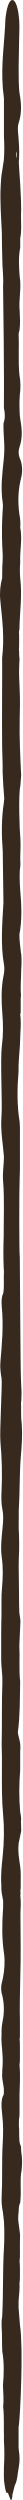
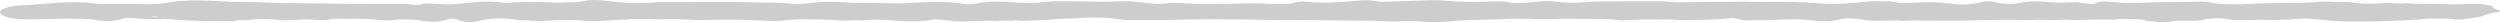
- <svg xmlns="http://www.w3.org/2000/svg" id="Layer_1" data-name="Layer 1" viewBox="223.75 0 16.05 1812.92">
+ <svg xmlns="http://www.w3.org/2000/svg" id="Layer_1" data-name="Layer 1" viewBox="0 0 1812.92 16.05">
  <defs>
    <style>
      .cls-1 {
-         fill: #37291E;
+         fill: #cdcdcd;
      }
    </style>
  </defs>
-   <g id="Objects">
+   <g id="Objects" transform="matrix(0,1,1,0,0,-223.75)">
    <path class="cls-1" d="M232.66,1809.47c.61-2.45,1.16-4.65,1.78-7.1,1.08-1.84,1.84-4.94,2.29-9.33.23-1.45.46-2.9.7-4.35.65-3.84.69-7.68,0-11.53-.07-.75-.13-1.51-.2-2.26v-14.63c.02-.15.23-1.78.25-1.93.85-6.55,3.37-55.33.76-72.17-.34-4.29-.66-8.27-1-12.56v-4.79c.21-4.64,1.03-8.85.61-13.93l.14.24c.37-3.44.13-7.07.2-10.61,0-1.17-.03-2.3-.11-3.42-.05-.25-.11-.5-.16-.75.6-4.66.1-9.75.28-14.58.01-2.59.28-5.27-.19-7.67-.43-4.48-1.63-8.31-.73-13.93.02-3.28.39-5.63,1.15-6.91.04-.7.08-1.39.13-2.06.73-6.73-.55-14.74.82-21.06.54-4.72.56-9.3-.22-13.67-.16-1.79.01-4.28-.65-5-1.37-3.27-.51-9.32-1.06-13.62.01-1.5.03-3.13.04-4.63.31-1.59.46-3.33.43-5.24-.01-4.21-.02-8.37-.03-12.57.25-7.52.67-15.06.01-22.46.07-.42.14-.84.21-1.25.1-1.67.08-3.38.08-5.08-.03-3.5.06-7.02-.07-10.52-.06-.29-.11-.58-.16-.87.26-1.11.22-2.61.23-4.05v-9.93c-.3-5.23.15-28.28.27-31.8.5-15.25.19-30.52.1-45.79.23-4.39.45-8.77-.06-13.01h0c.14-1.02.17-2.08.07-3.2-.03-.17-.06-.31-.09-.48.17-.46.28-1.08.27-2,.02-3.13-.02-6.27.03-9.4.05-8.19-2.45-13.65-1.51-22.8.63-3.04,1.25-6.08,1.88-9.12-.06-2.29-.12-4.58-.19-6.87.41-3.14-.34-4.7-.58-6.96-.87-9.99-.85-19.98,0-29.97,0-4.6,0-9.2.01-13.8.65-7.05-1.13-9.25-1.71-13.84,1.63-11.49,1.44-24.34,1.69-36.86-.99-8.44-.12-17.55-.6-26.18.21-4.54.48-10.51.69-15.05.43-3.09-.42-6.04-.68-8.58-.28-2.7-.26-27.29-.47-34.08.02-1.48.06-3.79.09-5.27.38-7.29.32-14.59-.09-21.88.02-4.41.04-8.6.06-13.01.82-12.94.42-26.58,1.53-39.61.58-6.84,1.22-15.03.62-23.03-.77-5.12-.3-10.9-.54-16.31l.18.25c.26-3.9.29-7.81-.02-11.69-.06-1.51-.12-3.01-.17-4.52-.43-4.19-.72-84.12-.86-88.4-.53-4.06-.45-51.29-.12-56.62.43-9.08.08-18.26.2-27.38-.09-4.84.21-9.78-.21-14.54-1.91-11.69-1.84-24.03-.76-36.72-.18-8.24,1.02-15.35,1.17-23.33.04-1.34.09-2.67.13-4.01.3-4.69.5-9.35-.11-13.89.1-.33.19-.67.31-1,.18-4.35-.2-8.88.25-13.15-.6-6.17.19-12.14.16-18.23.3-3.95.31-7.9,0-11.85l-.12.25c-.42-4.61-1.23-8.68-1.18-13.92,1.95-10.24,1.6-21.14.56-32.24-.37-6.19-.73-12.38.16-18.39-.46-6.2.41-12.41-.01-18.6-.59-5.66-1.57-32.33,0-38.74.23-2.4.3-5.01.57-7.34-.7-13.64-1.36-27.3-1.08-41.37.26-6.97.3-13.93-.02-20.88-.06-1.5-.11-3-.17-4.5-.34-5.4-.31-10.8-.02-16.22.11-.66.12-1.36.05-2.09-.42-1.73-.04-4.56-.4-6.38.04-.36.06-.72.11-1.08.09-3.48.07-6.97.01-10.47-.05-.31-.08-.61-.13-.92.22-.43.27-1.49.38-2.32.2-12.19,2.11-23.94.58-36.57-.36-3.88-.33-7.77-.01-11.67-.42-8.43,1.73-16.87,0-25.29.3-3.55,0-6.51-.56-9.22-1.47-10.55-.75-19.04,1.31-27.17,1.27-5.04.44-10.41-.78-13.18-1.32-2.98-1.46-5.96-.36-9.2,2.01-5.91,1.8-12.15.51-19.23-.68-3.73-.6-8.28-.69-12.6.07-1.56.19-3.87.26-5.44.7-4.88.62-9.75-.26-14.6-.99-9.75-.15-20.06-.56-29.99.2-.8.4-1.6.59-2.4.62-4.46.39-9.09.16-13.71-.89-8.46,1.47-16.99-.03-25.44-.55-7.13-.9-14.19.41-20.71v-6.91c1.07-4.86.63-10.6.57-16.11.61-12.68-1.49-33.86-1.59-38.89.38-4.78.38-9.57,0-14.35,0-4.83-1.49-9.94-.05-14.39,2.05-6.34,2.12-12.81.65-20.95-.42-2.32-.49-5.68-.64-8.8-.02-3.1-.05-8.05-.07-11.15.26-9.15.2-18.35.52-27.59.05-1.61,0-3.44-.12-5.42-1.2-18.45-7.58-20.41-9.74-3.44l-.26,2.07c-.55,16.95-3.36,32.56-1.84,50.73.26,2.3.51,4.61.77,6.91v27.56c.33,5.73.36,11.46-.08,17.18-.35,2.27-.89,5.82-1.24,8.09-.63,3.06-.84,6.96-1.05,10.81-.62,11.62.41,22.63.84,33.86.11,6.35.08,12.74.33,19.06,0,6.66,1.04,12.82.56,19.69.16,2.86.92,73.32.61,88.28.92,4.12.95,7.84-.29,11.01-.13,3.95.15,7.7.34,11.49.41,4.9.32,9.72-.13,14.48-1.05,10.4-2.53,20.56-.73,32.15.28,1.78-.05,4.44-.18,6.65-.49,8.21-.55,16.48-.19,24.8.38,4.66.47,9.33.02,14.01-.04,2.98-.09,5.95-.13,8.93-1.23,4.34-1.93,9.92-1.32,16.12,1.32,13.48,3.15,26.48,1.32,41.51.16,3.51-.24,48.79.02,65.16.09,5.76.48,11.64.34,17.66.2,6.64.7,12.94,1.19,19.26-.07,1.02-.18,2.01-.3,2.95-1.75,11.2-1.74,23.08-.8,35.3l.5,37.25c-.83,15.12-2.21,30.29.41,44.95.55,3.04.08,5.95-.4,8.33-1.69,8.42-1.56,18-.8,27.19.68,8.21.66,15.65-.32,23.11-1.34,10.2.44,42.22-.3,51.03-.84,11.32,1.08,19.94,1.79,29.75-.07,5.9-1.11,11.41-.63,17.41,1.05,13.3.38,26.8.44,40.21-.29,7.7-.31,15.39.01,23.08.06.76.12,1.53.18,2.29-.43,5.27.46,11.35-.61,16.23-1.12,1.79-1.33,5.62-.97,9.4,1.35,13.91.13,27-1,40.15-.37,4.28.21,8.13.85,11.85.61,3.57-1.5,38.9-.86,45.82,1.08,11.76,1.43,23.64.83,35.98-.22,4.62-.21,9.31.6,13.05.9,4.16.66,8.1.22,12.68-.69,7.09-1.66,15.14-.68,22.04,1.15,8.16.81,15.26.15,22.89-.48,5.54-.28,11.18-.33,16.79,0,1.46-.01,2.92-.02,4.38-.03.57-.06,1.14-.08,1.71-.14,4.67-.05,9.37-.12,14.04,0,4.97-.03,9.96.01,14.94.07,5.72,1.09,10.76.86,16.6-.59,14.71-.16,29.6-.52,44.33.25,6.32.24,12.68.18,19.05-.02,10.75-.1,21.59.86,31.81.97,10.35.7,20.15-.28,30.17-.66,6.66-1.53,13.33-1,20.99-.21,5.01.72,7.89,1.31,11.43-.06,1.9.08,3.92-.04,5.68-.8,11.28-.95,21.81.69,32.72.8,5.34.31,12.57-.86,18.03-.62,2.88-1.74,5.36-.93,10.43.2.75.4,1.51.6,2.26,1.31,5.91,1.5,11.82.17,18.31-.53,2.59-.92,5.85-.76,9.57-.45,4.93.39,8.97.57,13.47.43,4.26.28,8.45-.08,12.63v1.45c-.63,6.42,1.84,9.57,1.05,16.17-2.01,2.92-1.78,8.69-1.07,14.68.82,6.89.77,13.45.33,20.93-.75,12.78-.06,26.22-.77,39.23-.19,3.43.32,7.32.94,10.36.26,2.31.52,4.55.78,6.86.32,6.23.31,12.46,0,18.7-1.05,16.59-.37,33.92-1.34,50.54-.47,2.01-.47,4.46-.39,6.98.45,5.75.19,11.79.47,17.61,1.39,7.92,1.27,16.32.51,24.93.09,5.12.78,10.16.14,15.38.84,7.31.33,15.21.61,22.76l-.08,1,.04,1.05c.4,6.31.41,12.61,0,18.92-.03,4.61-.3,9.37.55,13.4.52,3.44,1.08,6.53,2.27,5.2.57,1.53,1.14,3.07,1.72,4.6.81,1.66,1.34.63,1.63-2.65h0l-.11-.02ZM235.46,109.71c.05.15.09.31.15.46.57,1.6.15,3.27-.25,4.82.05-1.73.08-3.5.1-5.28h0Z" />
  </g>
</svg>
